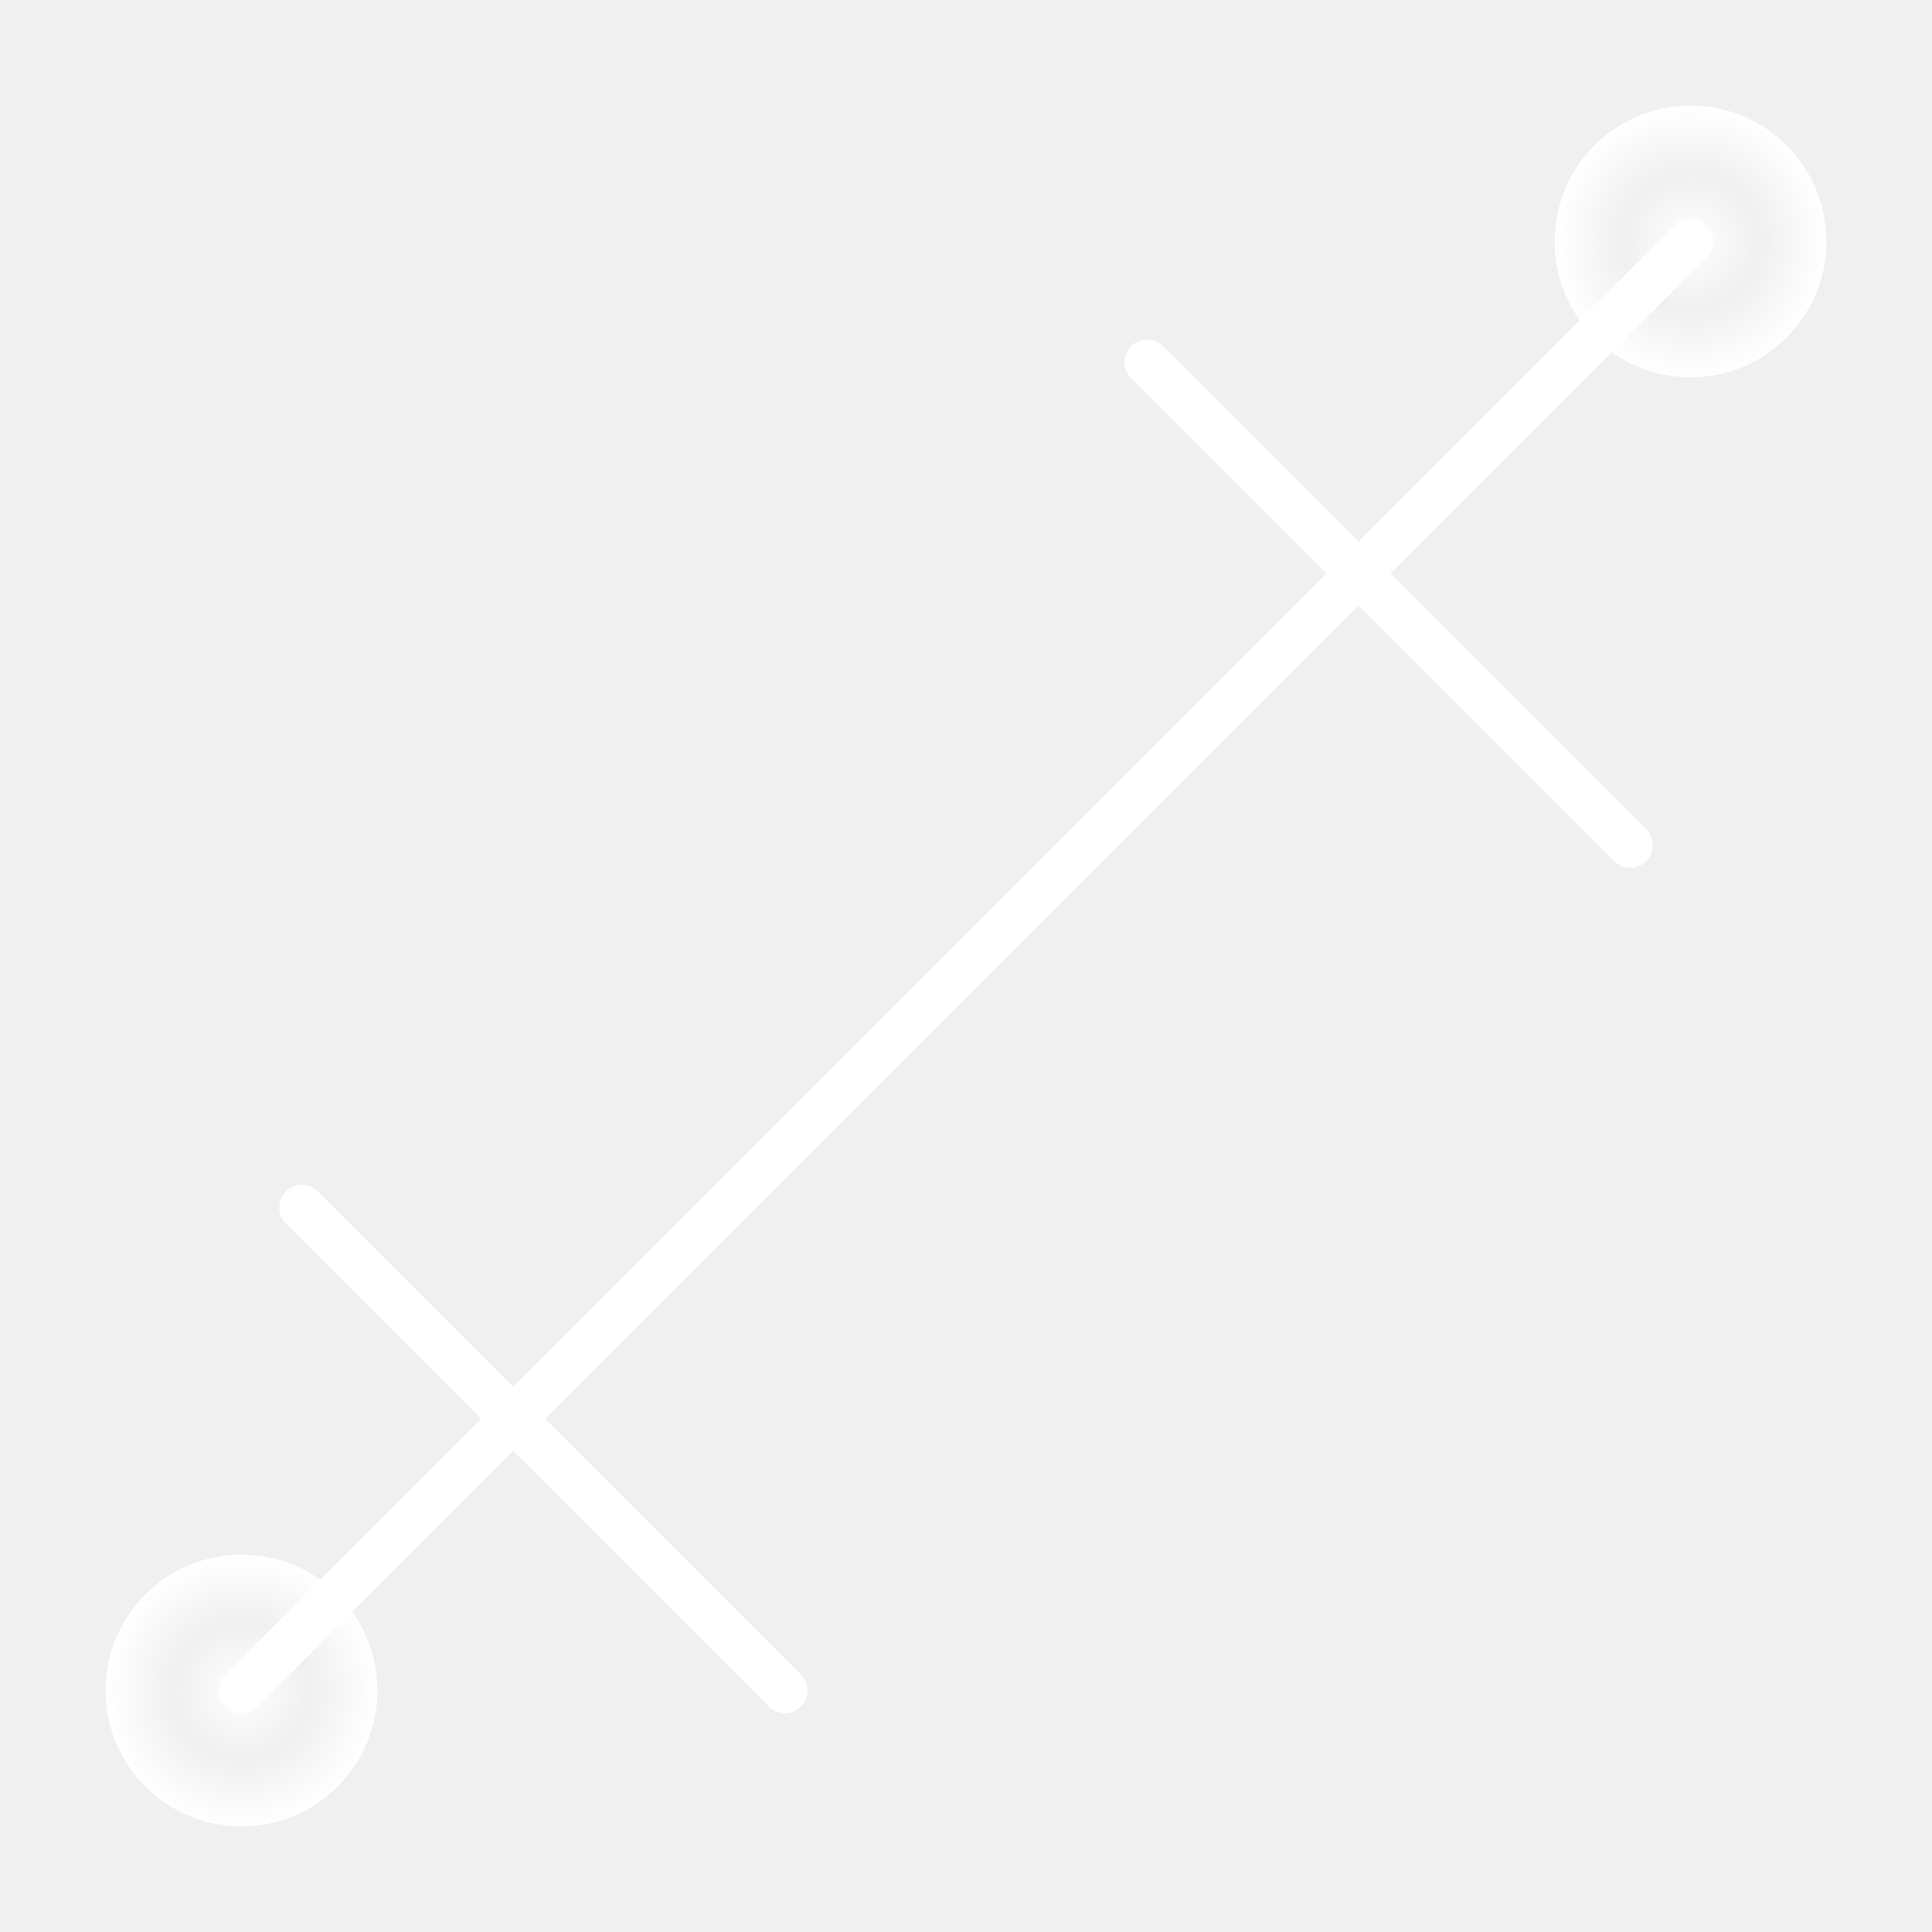
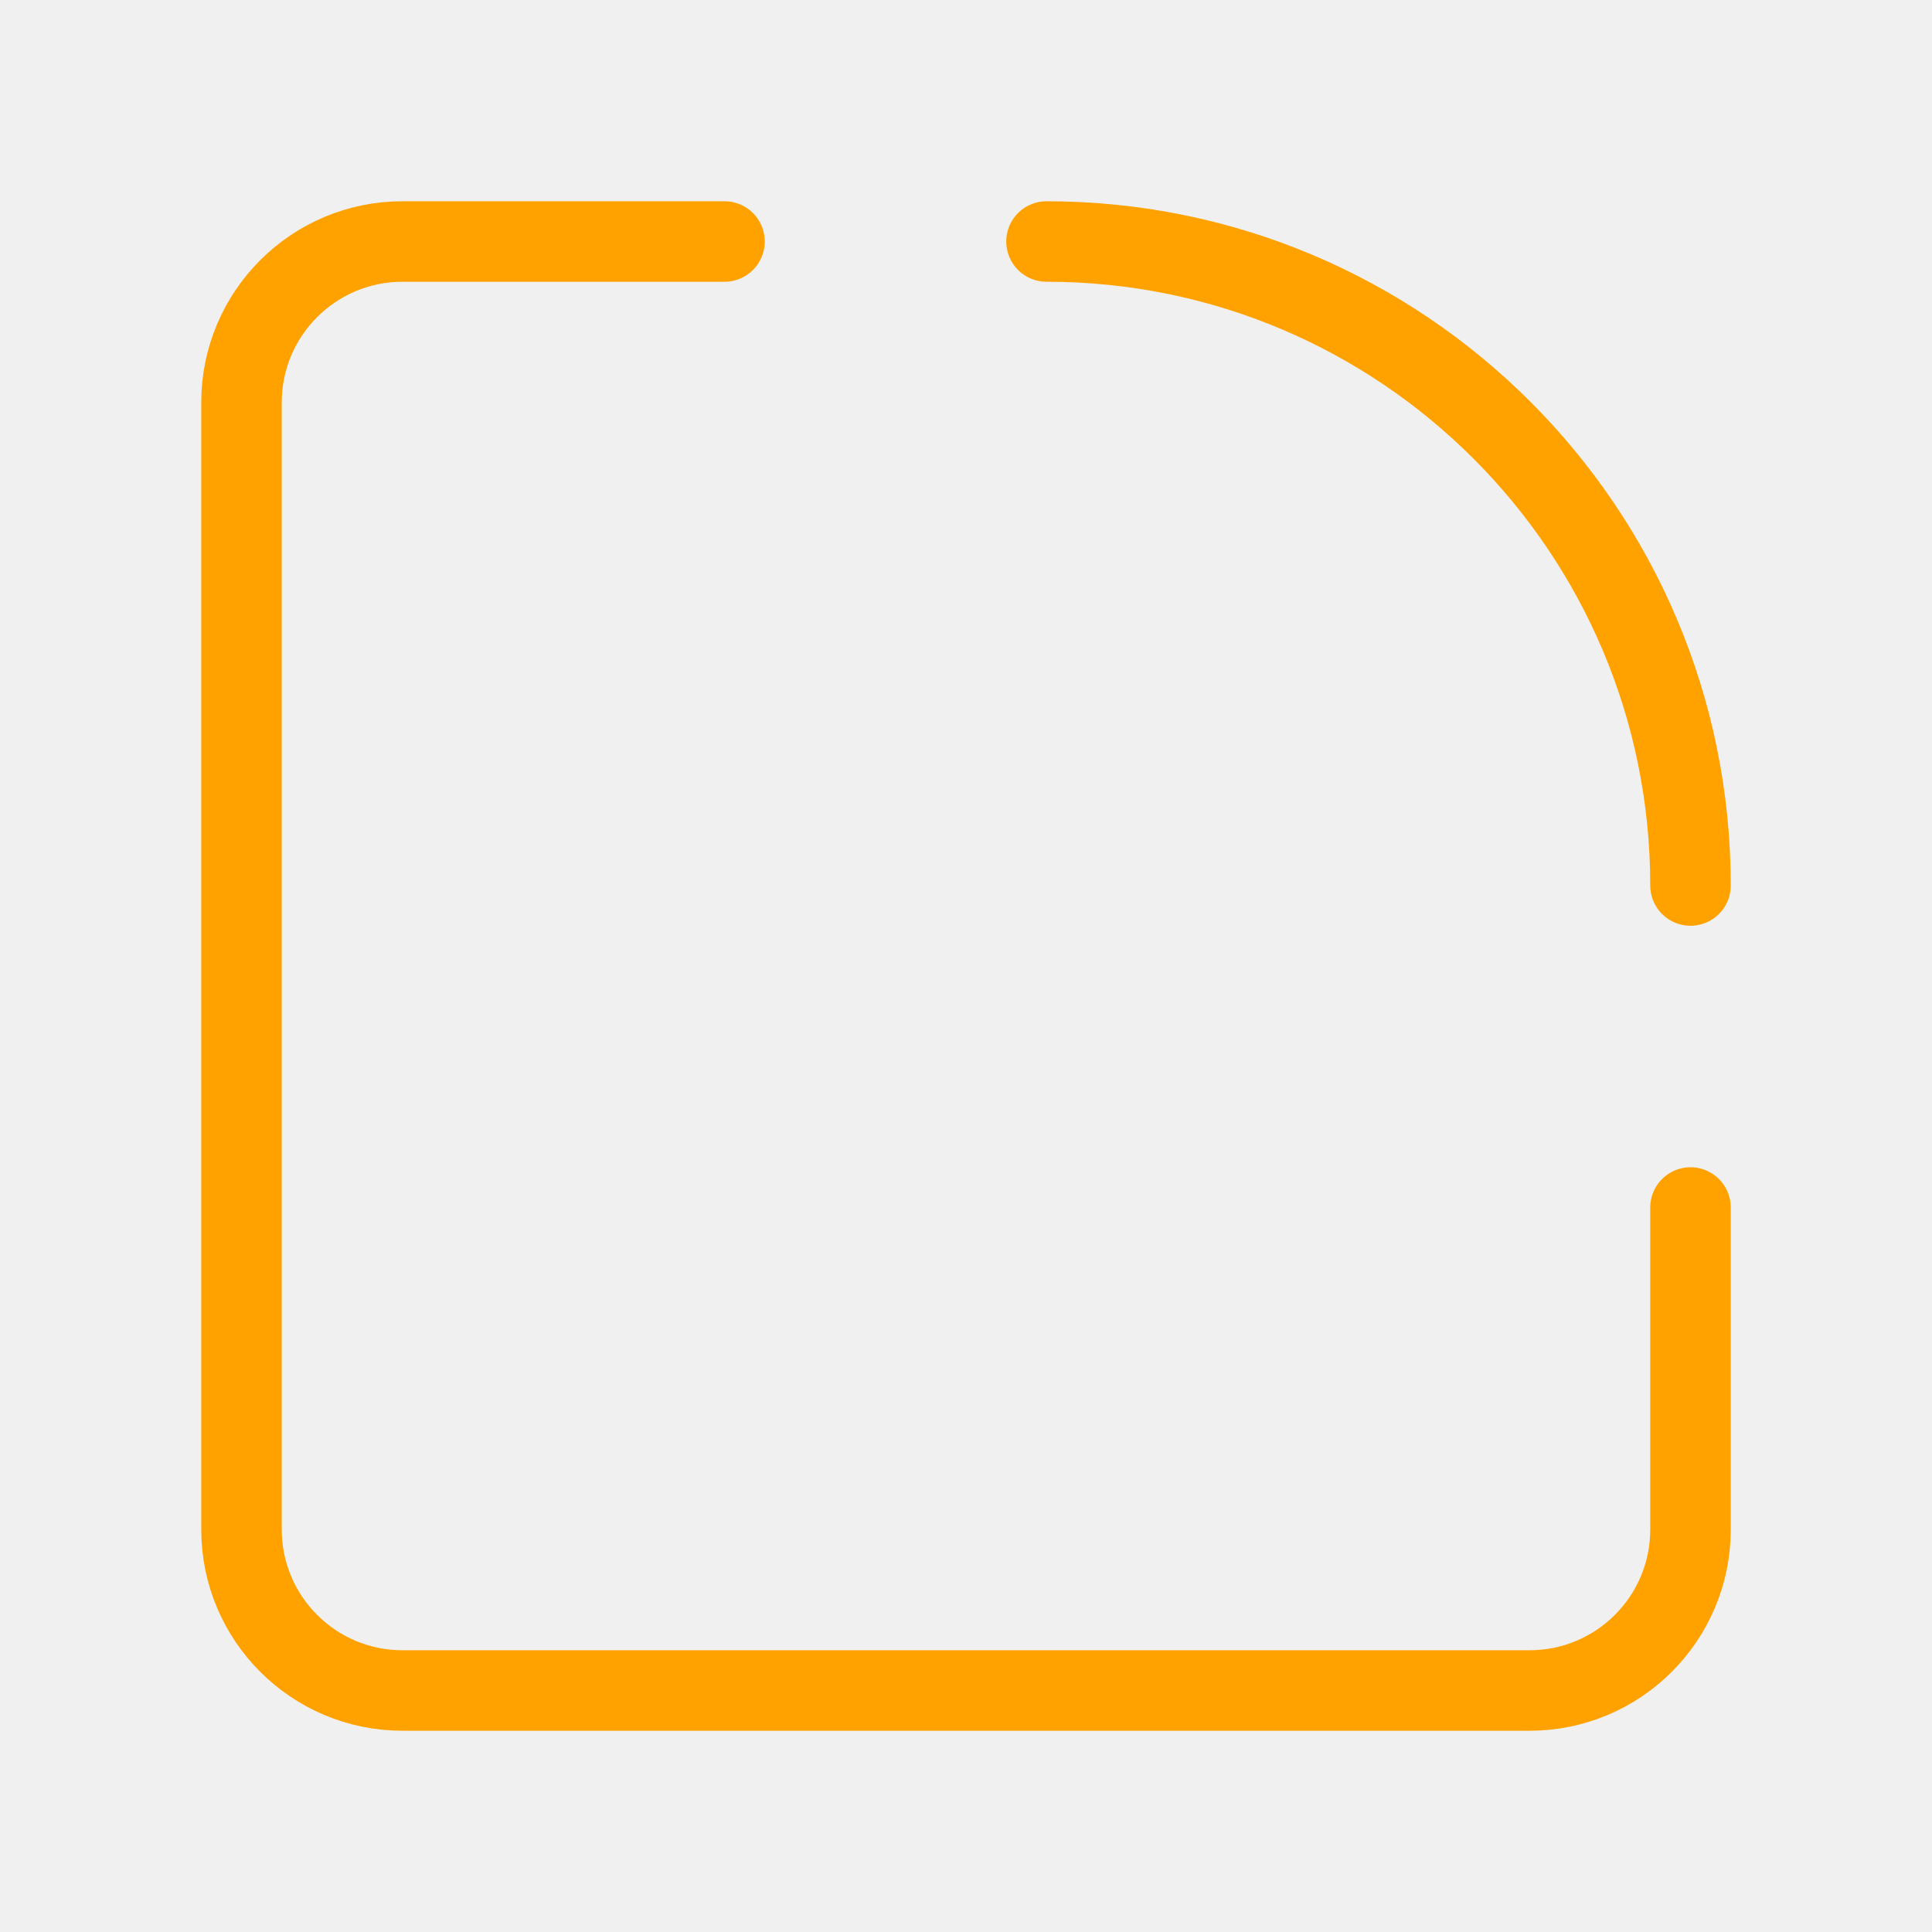
- <svg xmlns="http://www.w3.org/2000/svg" width="64" height="64" viewBox="0 0 64 64">
-   <defs>
-     <radialGradient id="ringGlow" cx="50%" cy="50%" r="50%" fx="50%" fy="50%">
-       <stop offset="0%" stop-color="#ffffff" stop-opacity="1" />
-       <stop offset="50%" stop-color="#ffffff" stop-opacity="0" />
-       <stop offset="100%" stop-color="#ffffff" stop-opacity="1" />
-     </radialGradient>
-   </defs>
-   <line x1="8" y1="56" x2="56" y2="8" stroke="#ffffff" stroke-width="1.5" stroke-linecap="round" />
-   <line x1="10" y1="40" x2="26" y2="56" stroke="#ffffff" stroke-width="1.5" stroke-linecap="round" />
-   <line x1="38" y1="12" x2="54" y2="28" stroke="#ffffff" stroke-width="1.5" stroke-linecap="round" />
-   <circle cx="8" cy="56" r="4.5" fill="url(#ringGlow)" stroke="none" />
-   <circle cx="56" cy="8" r="4.5" fill="url(#ringGlow)" stroke="none" />
+ <svg xmlns="http://www.w3.org/2000/svg" width="64" height="64" viewBox="0 0 24 24" fill="none" stroke="#ffa200" stroke-width="1" stroke-linecap="round" stroke-linejoin="round" class="lucide lucide-square-round-corner-icon lucide-square-round-corner">
+   <path d="M21 11a8 8 0 0 0-8-8" />
+   <path d="M21 15v4a2 2 0 0 1-2 2H5a2 2 0 0 1-2-2V5a2 2 0 0 1 2-2h4" />
</svg>
